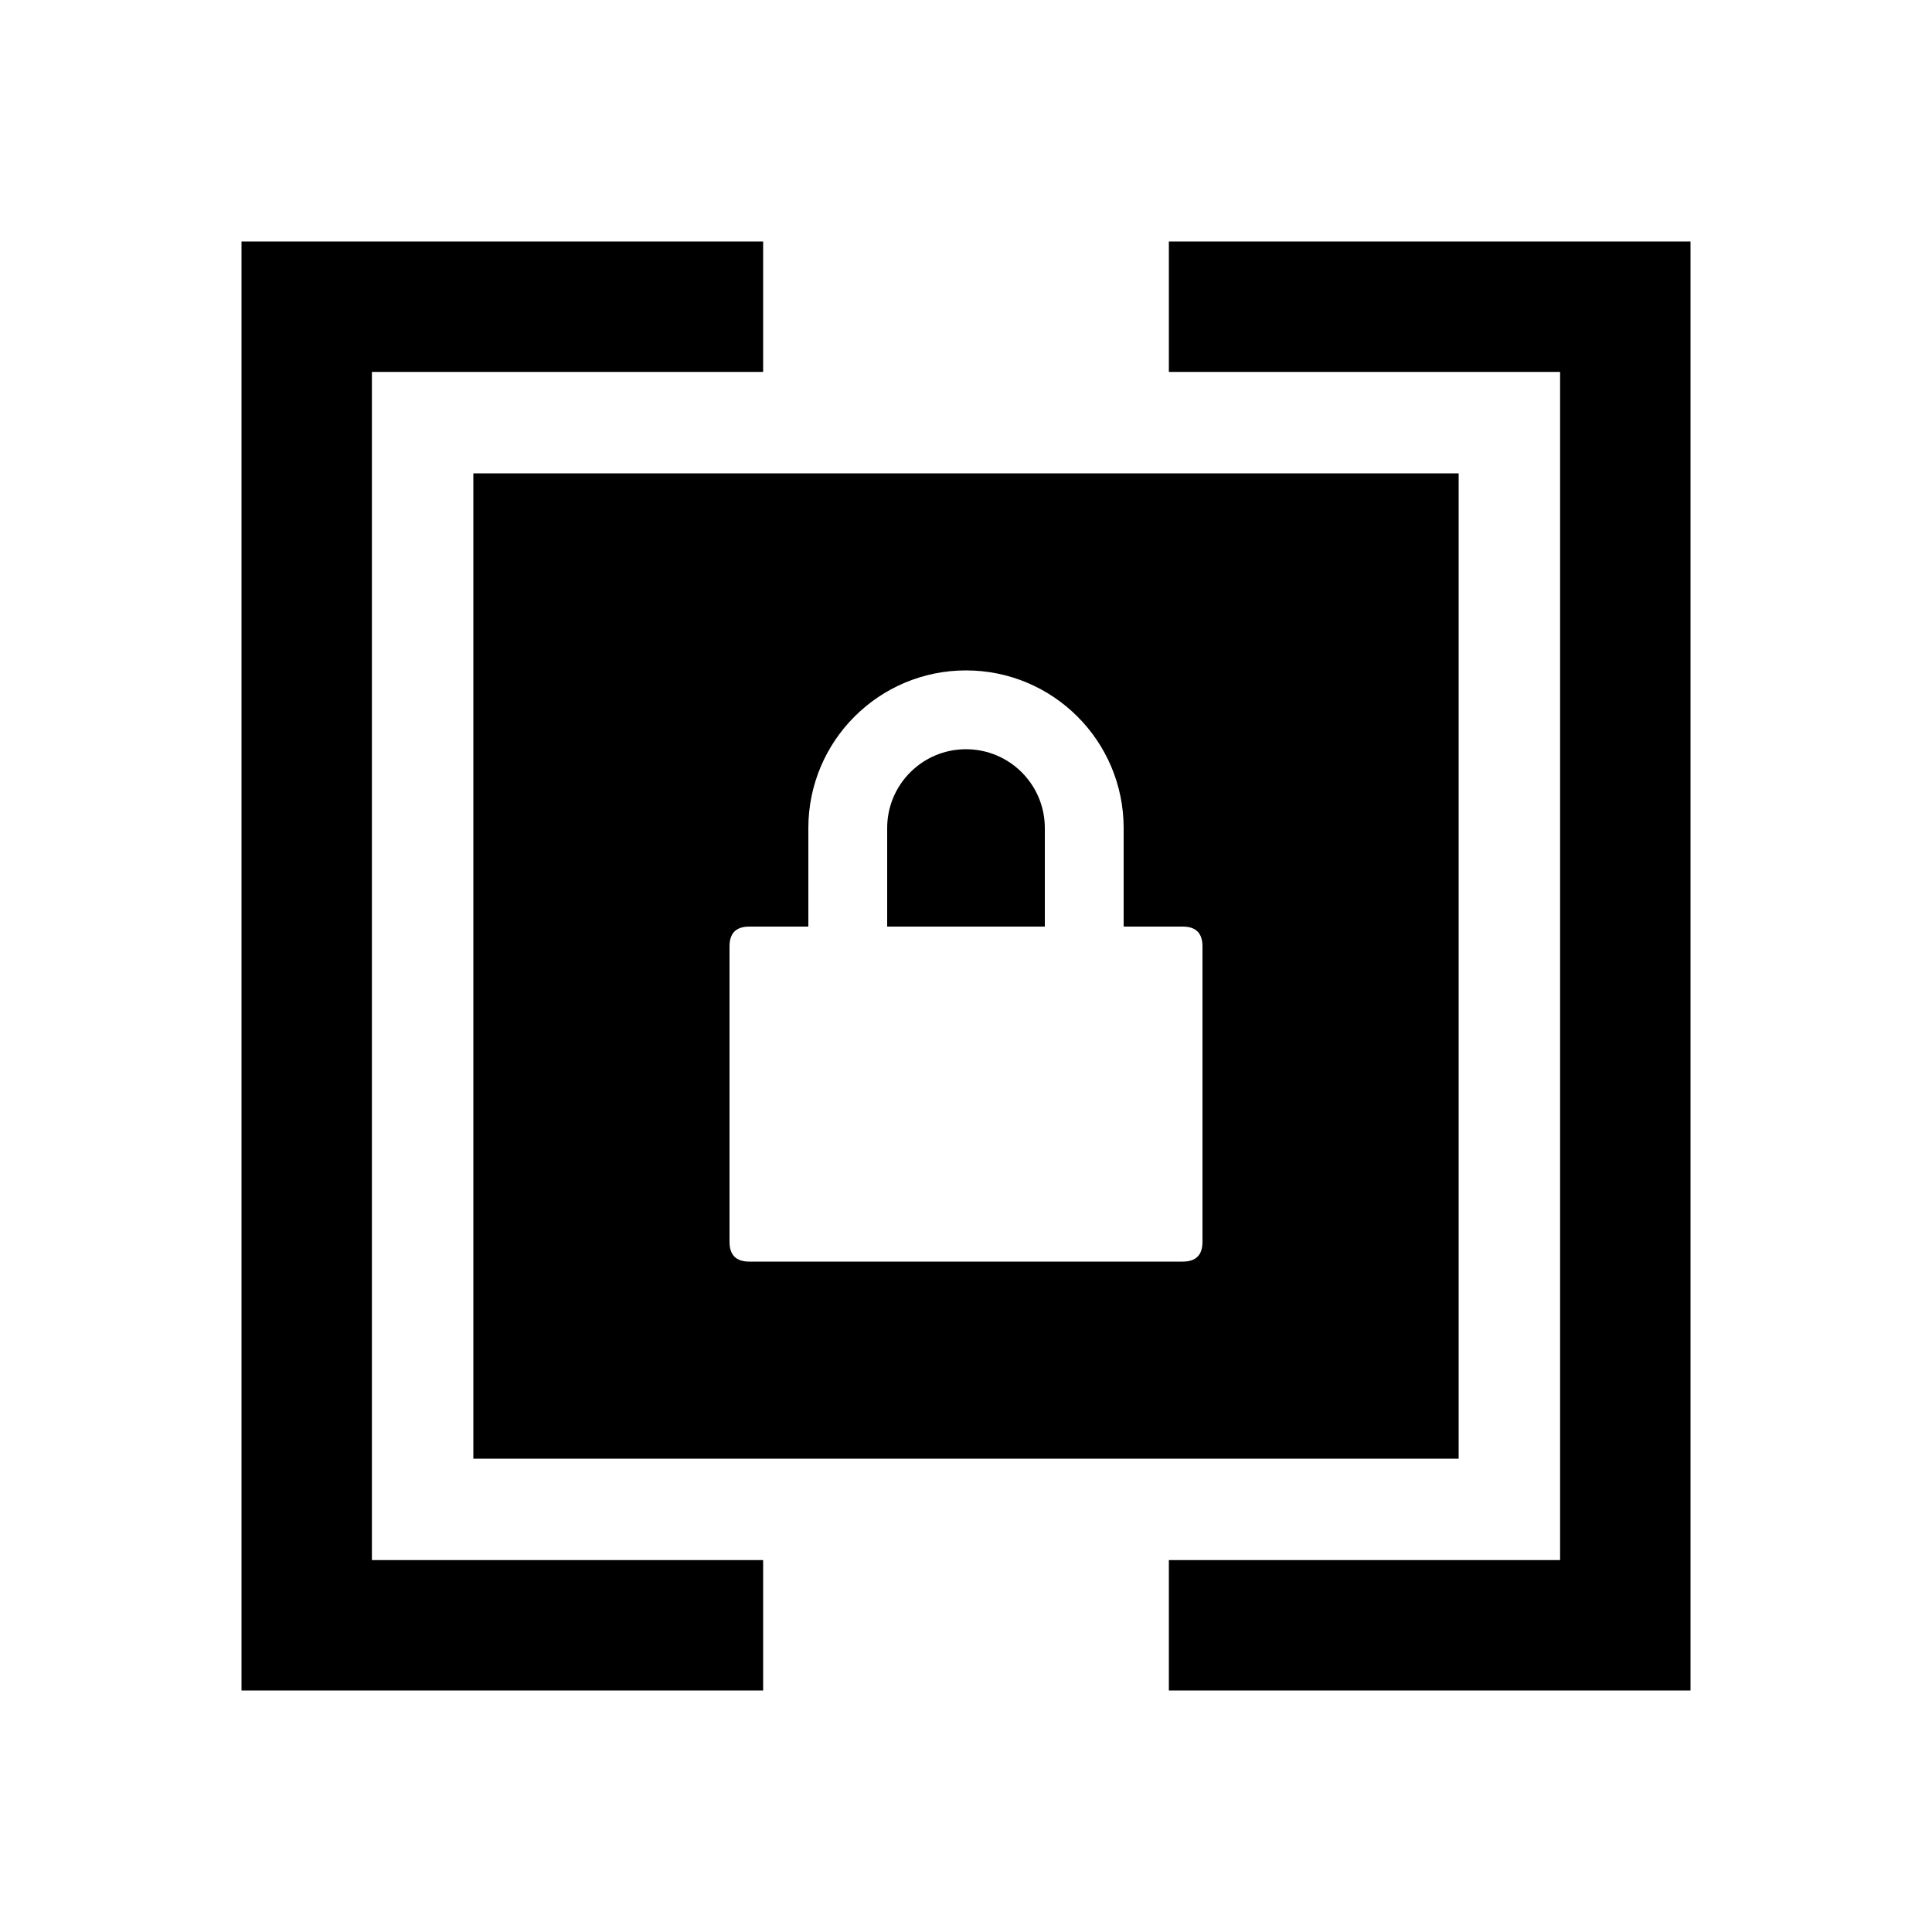
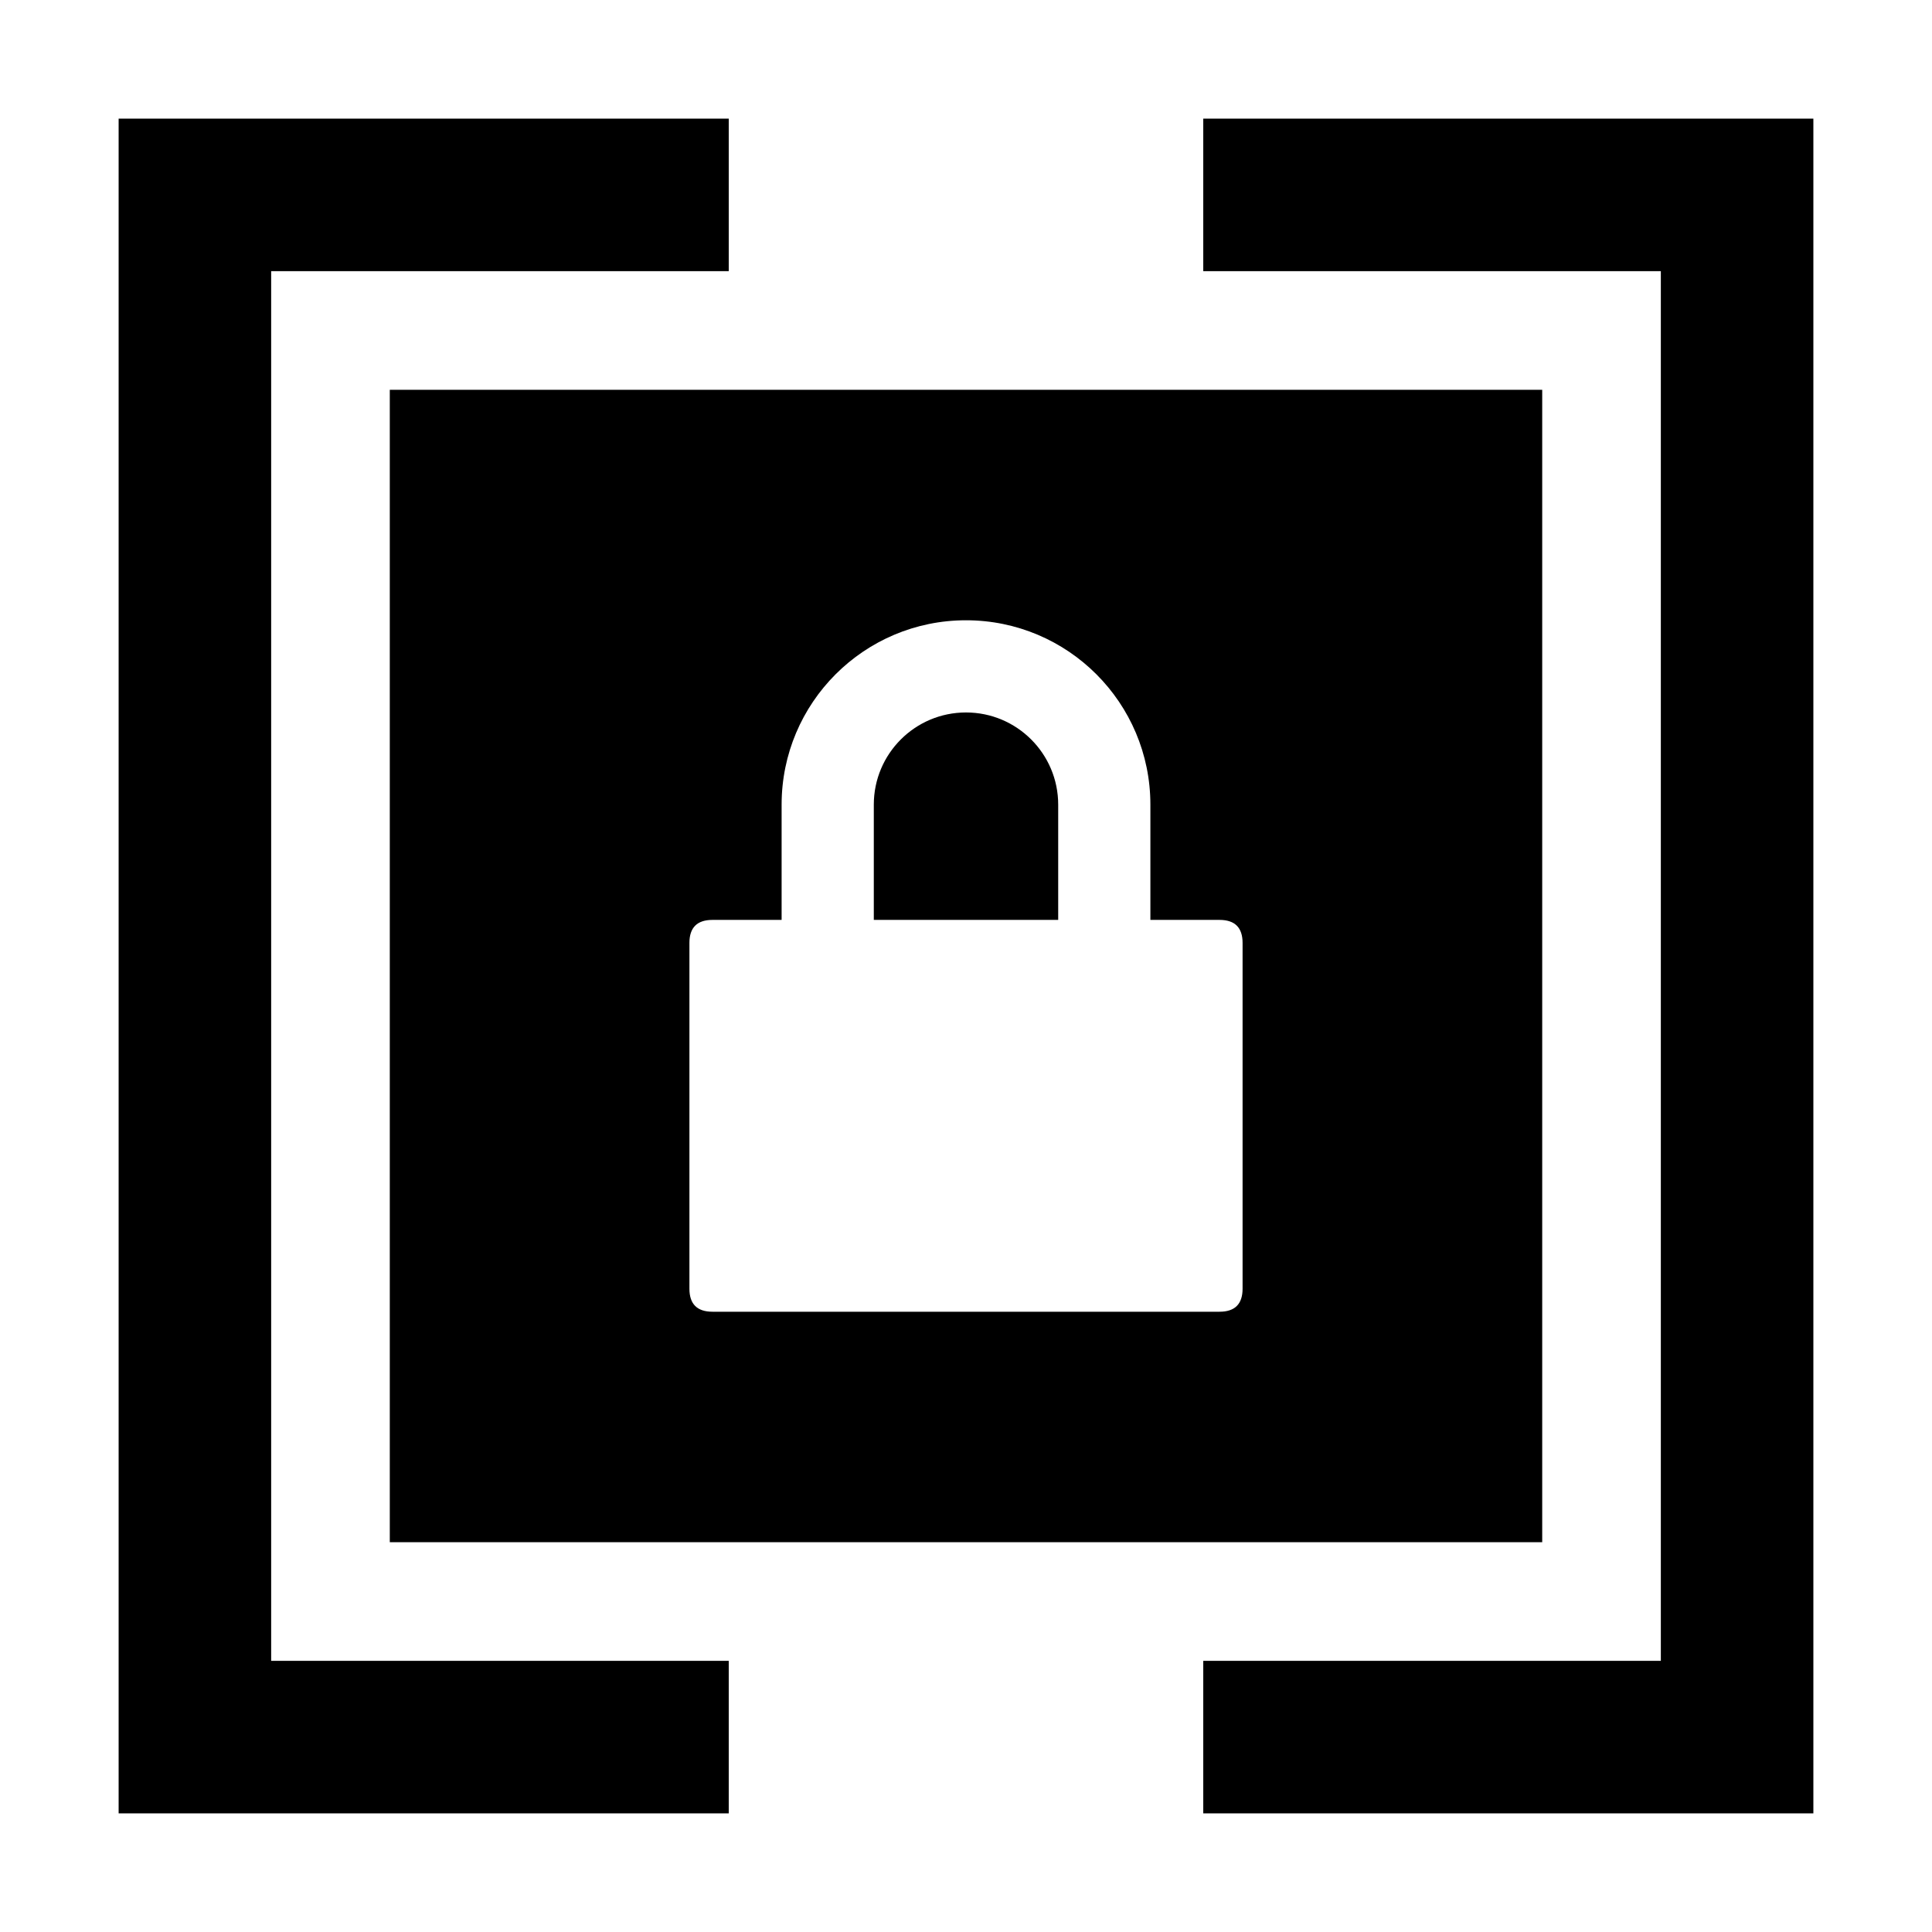
- <svg xmlns="http://www.w3.org/2000/svg" width="512" height="512" viewBox="0 0 512 512" role="img" aria-labelledby="title desc">
+ <svg xmlns="http://www.w3.org/2000/svg" width="512" height="512" viewBox="37.12 37.12 437.76 437.76" role="img" aria-labelledby="title desc">
  <style>
    @media (forced-colors: active) {
      path { fill: CanvasText; }
    }
  </style>
  <path d="M64 64 H202.24 V98.56 H98.56 V413.44 H202.24 V448 H64 Z" fill="currentColor" fill-rule="evenodd" />
  <path d="M448 64 H309.76 V98.56 H413.44 V413.44 H309.76 V448 H448 Z" fill="currentColor" fill-rule="evenodd" />
  <path d="M125.44 125.44 H386.56 V386.56 H125.44 Z M193.331 250.778 Q193.331 245.555 198.554 245.555 H214.221 V219.443 A41.779 41.779 0 0 1 297.779 219.443 V245.555 H313.446 Q318.669 245.555 318.669 250.778 V329.114 Q318.669 334.336 313.446 334.336 H198.554 Q193.331 334.336 193.331 329.114 Z M235.11 245.555 H276.89 V219.443 A20.89 20.89 0 0 0 235.11 219.443 Z" fill="currentColor" fill-rule="evenodd" />
</svg>
